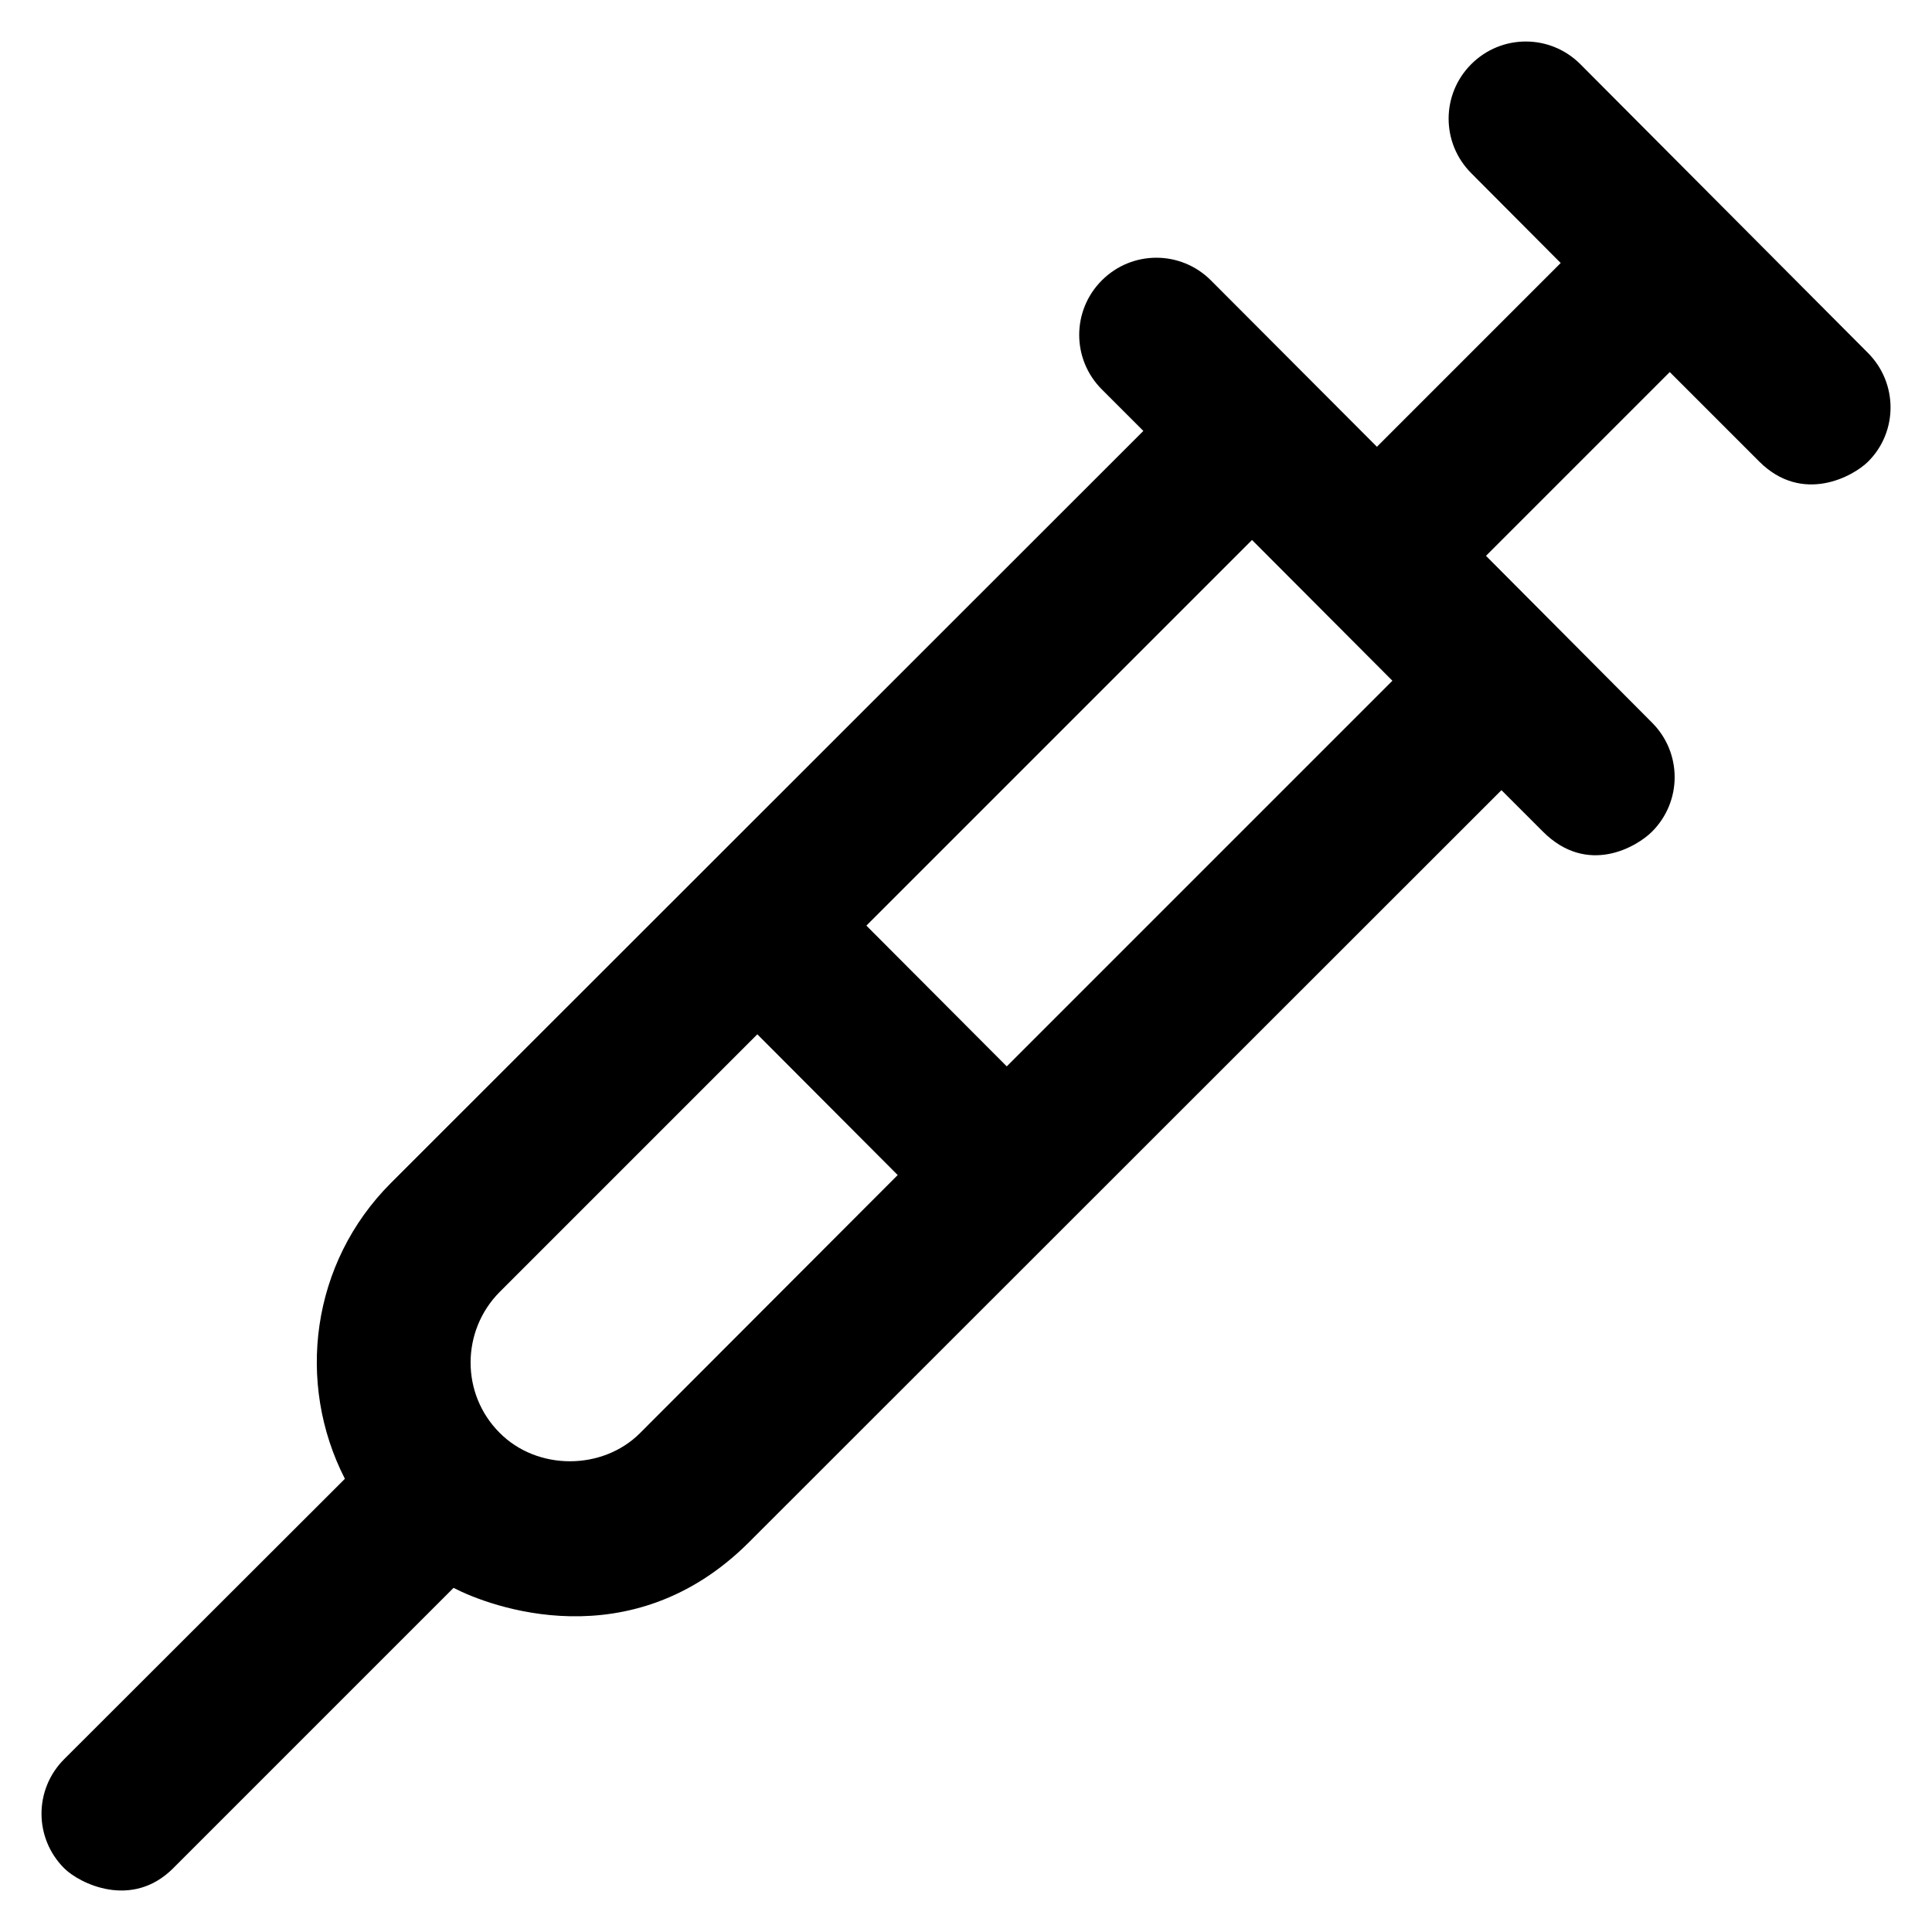
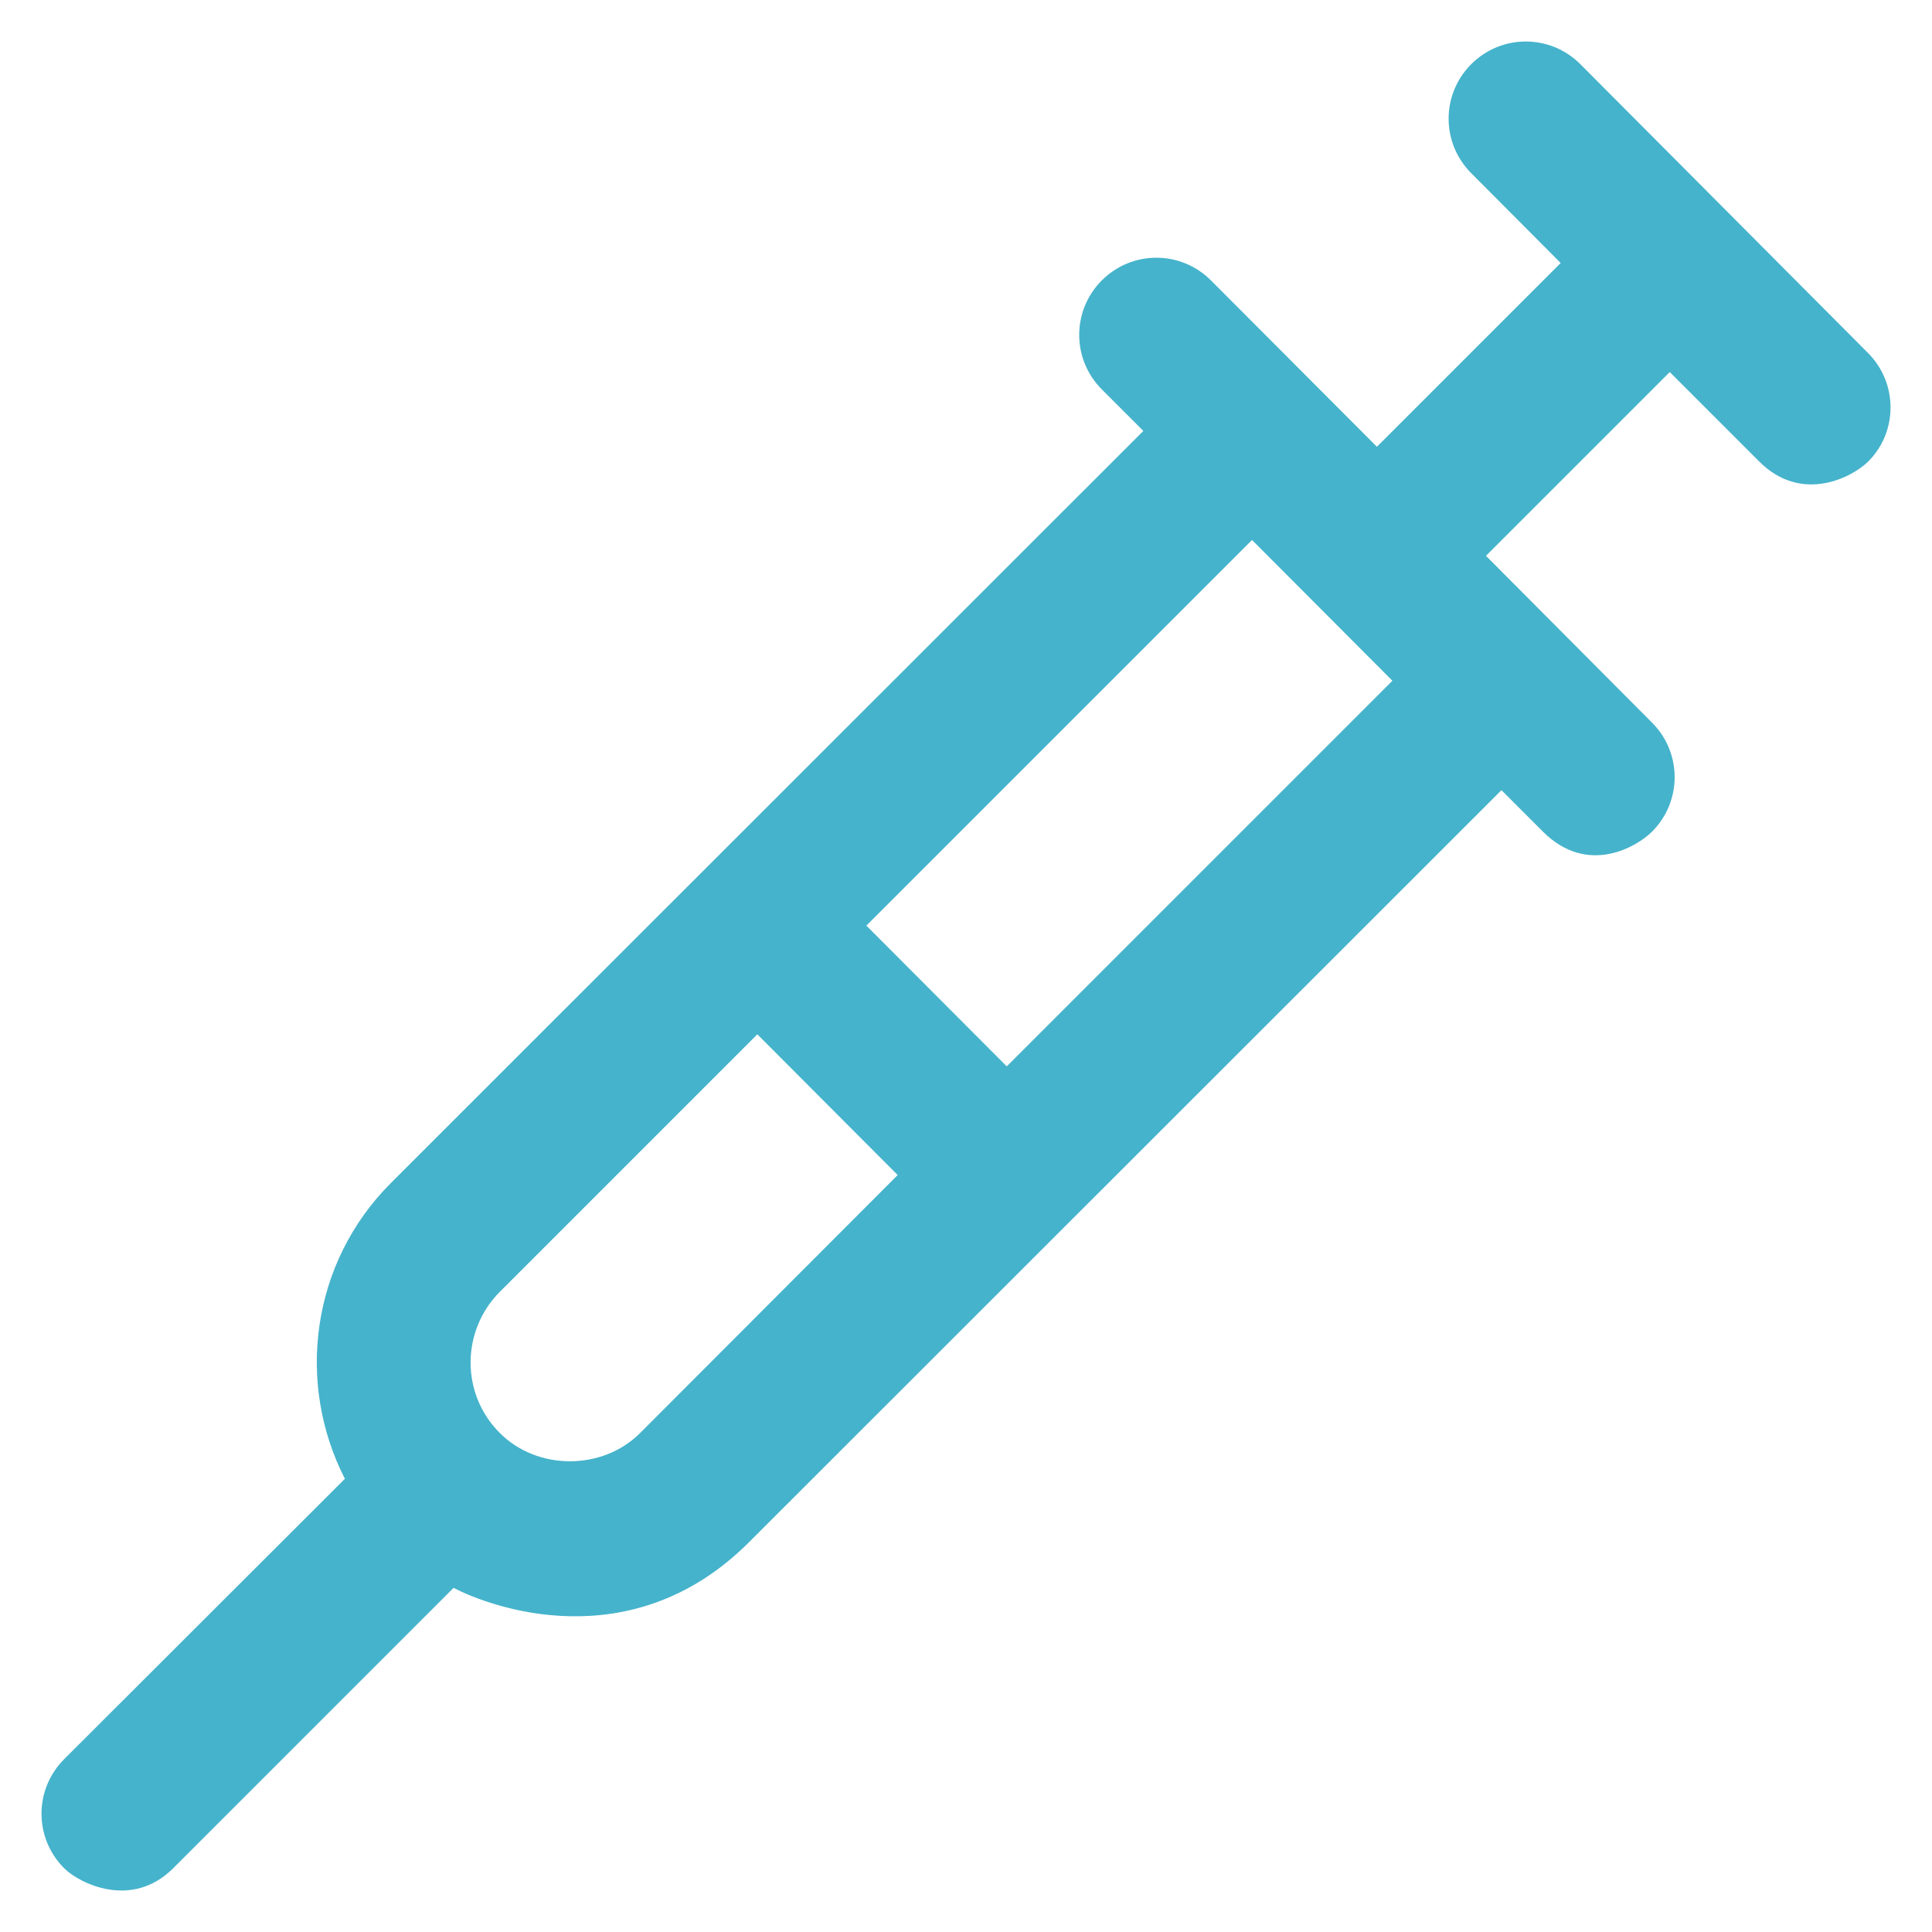
- <svg xmlns="http://www.w3.org/2000/svg" version="1.1" viewBox="0 0 512 512" enable-background="new 0 0 512 512">
+ <svg xmlns="http://www.w3.org/2000/svg" version="1.1" id="Layer_1" x="0px" y="0px" viewBox="0 0 512 512" style="enable-background:new 0 0 512 512;" xml:space="preserve">
+   <style type="text/css">
+ 	.st0{fill:#45B3CB;}
+ </style>
  <g>
-     <path d="m495,93.5l-76.2-76.5c-8-8-20.9-8-28.9,0-8,8-8,20.9 0,28.9l23.7,23.8-48.7,48.7-44-44.1c-8-8-20.9-8-28.9,0-8,8-8,20.9 0,28.9l11,11-199.4,199.3c-21.2,21.2-25.2,53-12.2,78.4l-74.4,74.3c-8,8-8,20.9 0,28.9 4,4 17.9,11 28.9,0l74.3-74.3c9.4,4.9 47,19.2 78.3-12.1l199.4-199.3 11,11c11.8,11.8 24.9,4 28.9,0 8-8 8-20.9 0-28.9l-44-44.2 48.7-48.7 23.7,23.7c11.4,11.4 24.9,4 28.9,0 7.9-7.9 7.9-20.8-0.1-28.8zm-325.4,286.3c-9.9,9.9-27.2,10-37.2-0.1-10.3-10.3-10.2-27 0-37.3l68.3-68.3 37.2,37.3-68.3,68.4zm97.2-97.2l-37.2-37.3 102.2-102.2 37.2,37.3-102.2,102.2z" />
+     <path class="st0" d="M495,93.5L418.8,17c-8-8-20.9-8-28.9,0s-8,20.9,0,28.9l23.7,23.8l-48.7,48.7l-44-44.1c-8-8-20.9-8-28.9,0   s-8,20.9,0,28.9l11,11L103.6,313.5c-21.2,21.2-25.2,53-12.2,78.4L17,466.2c-8,8-8,20.9,0,28.9c4,4,17.9,11,28.9,0l74.3-74.3   c9.4,4.9,47,19.2,78.3-12.1l199.4-199.3l11,11c11.8,11.8,24.9,4,28.9,0c8-8,8-20.9,0-28.9l-44-44.2l48.7-48.7l23.7,23.7   c11.4,11.4,24.9,4,28.9,0C503,114.4,503,101.5,495,93.5L495,93.5z M169.6,379.8c-9.9,9.9-27.2,10-37.2-0.1   c-10.3-10.3-10.2-27,0-37.3l68.3-68.3l37.2,37.3L169.6,379.8L169.6,379.8z M266.8,282.6l-37.2-37.3l102.2-102.2l37.2,37.3   L266.8,282.6z" />
  </g>
</svg>
